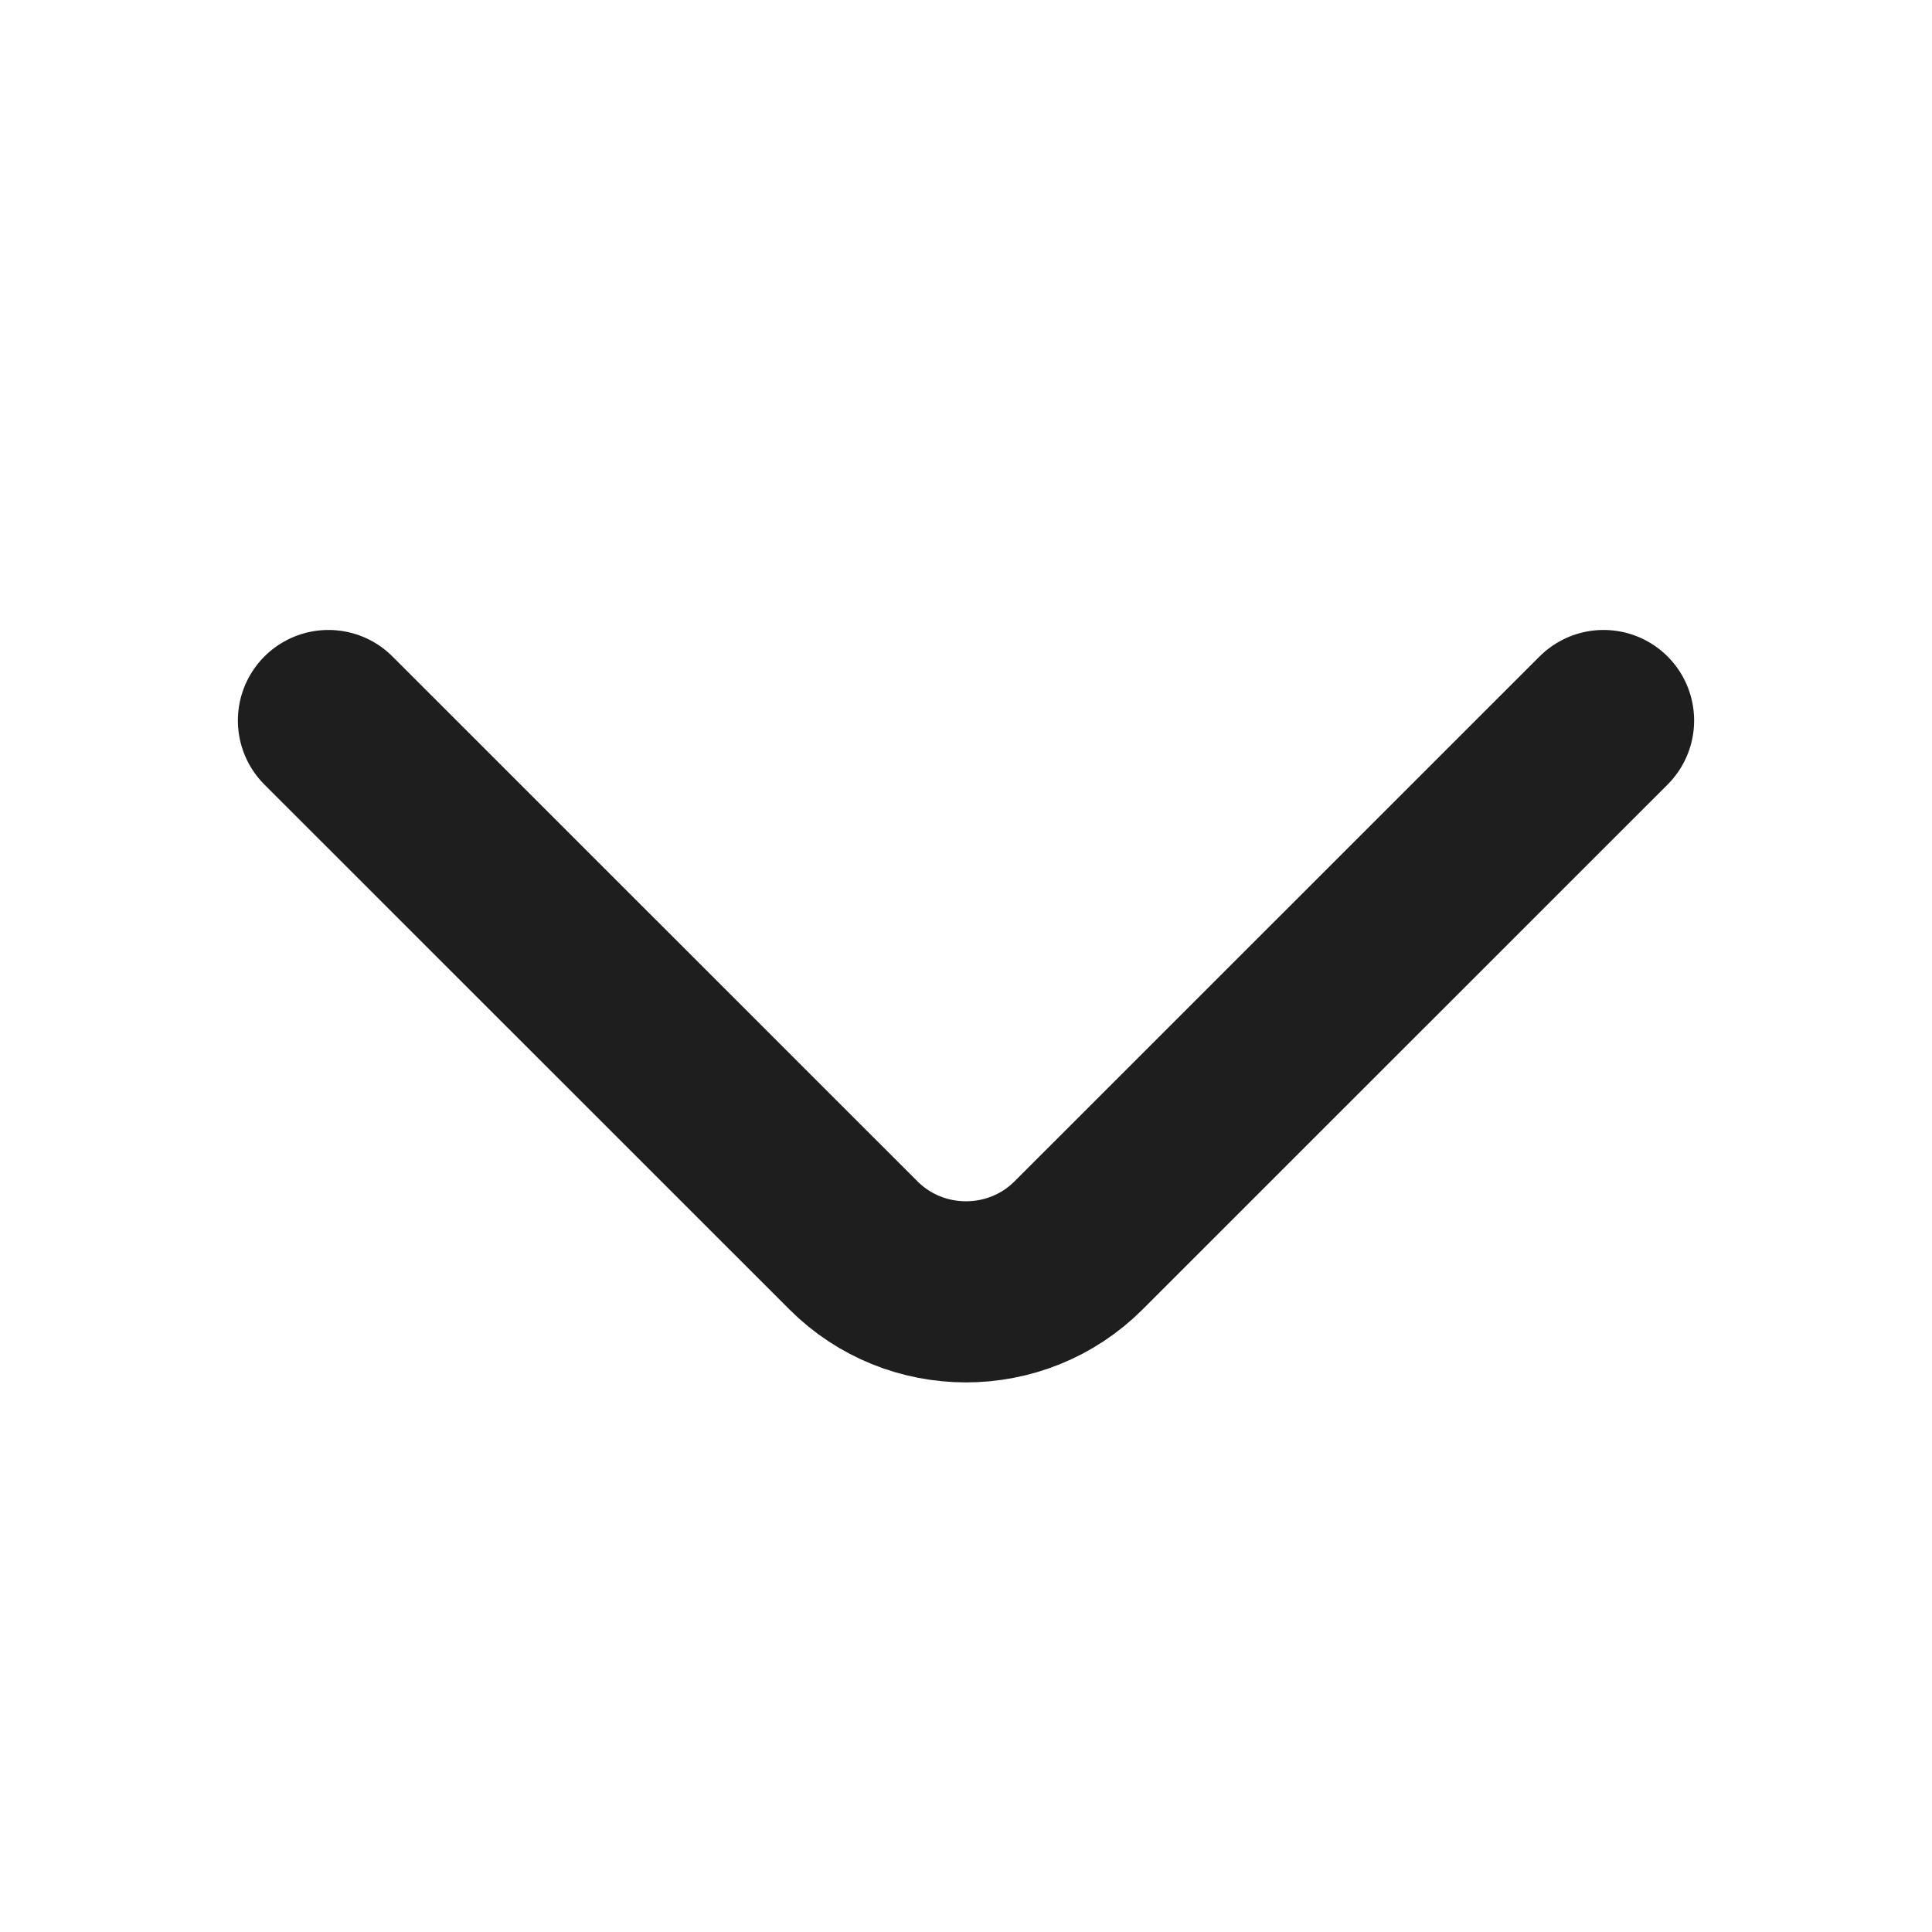
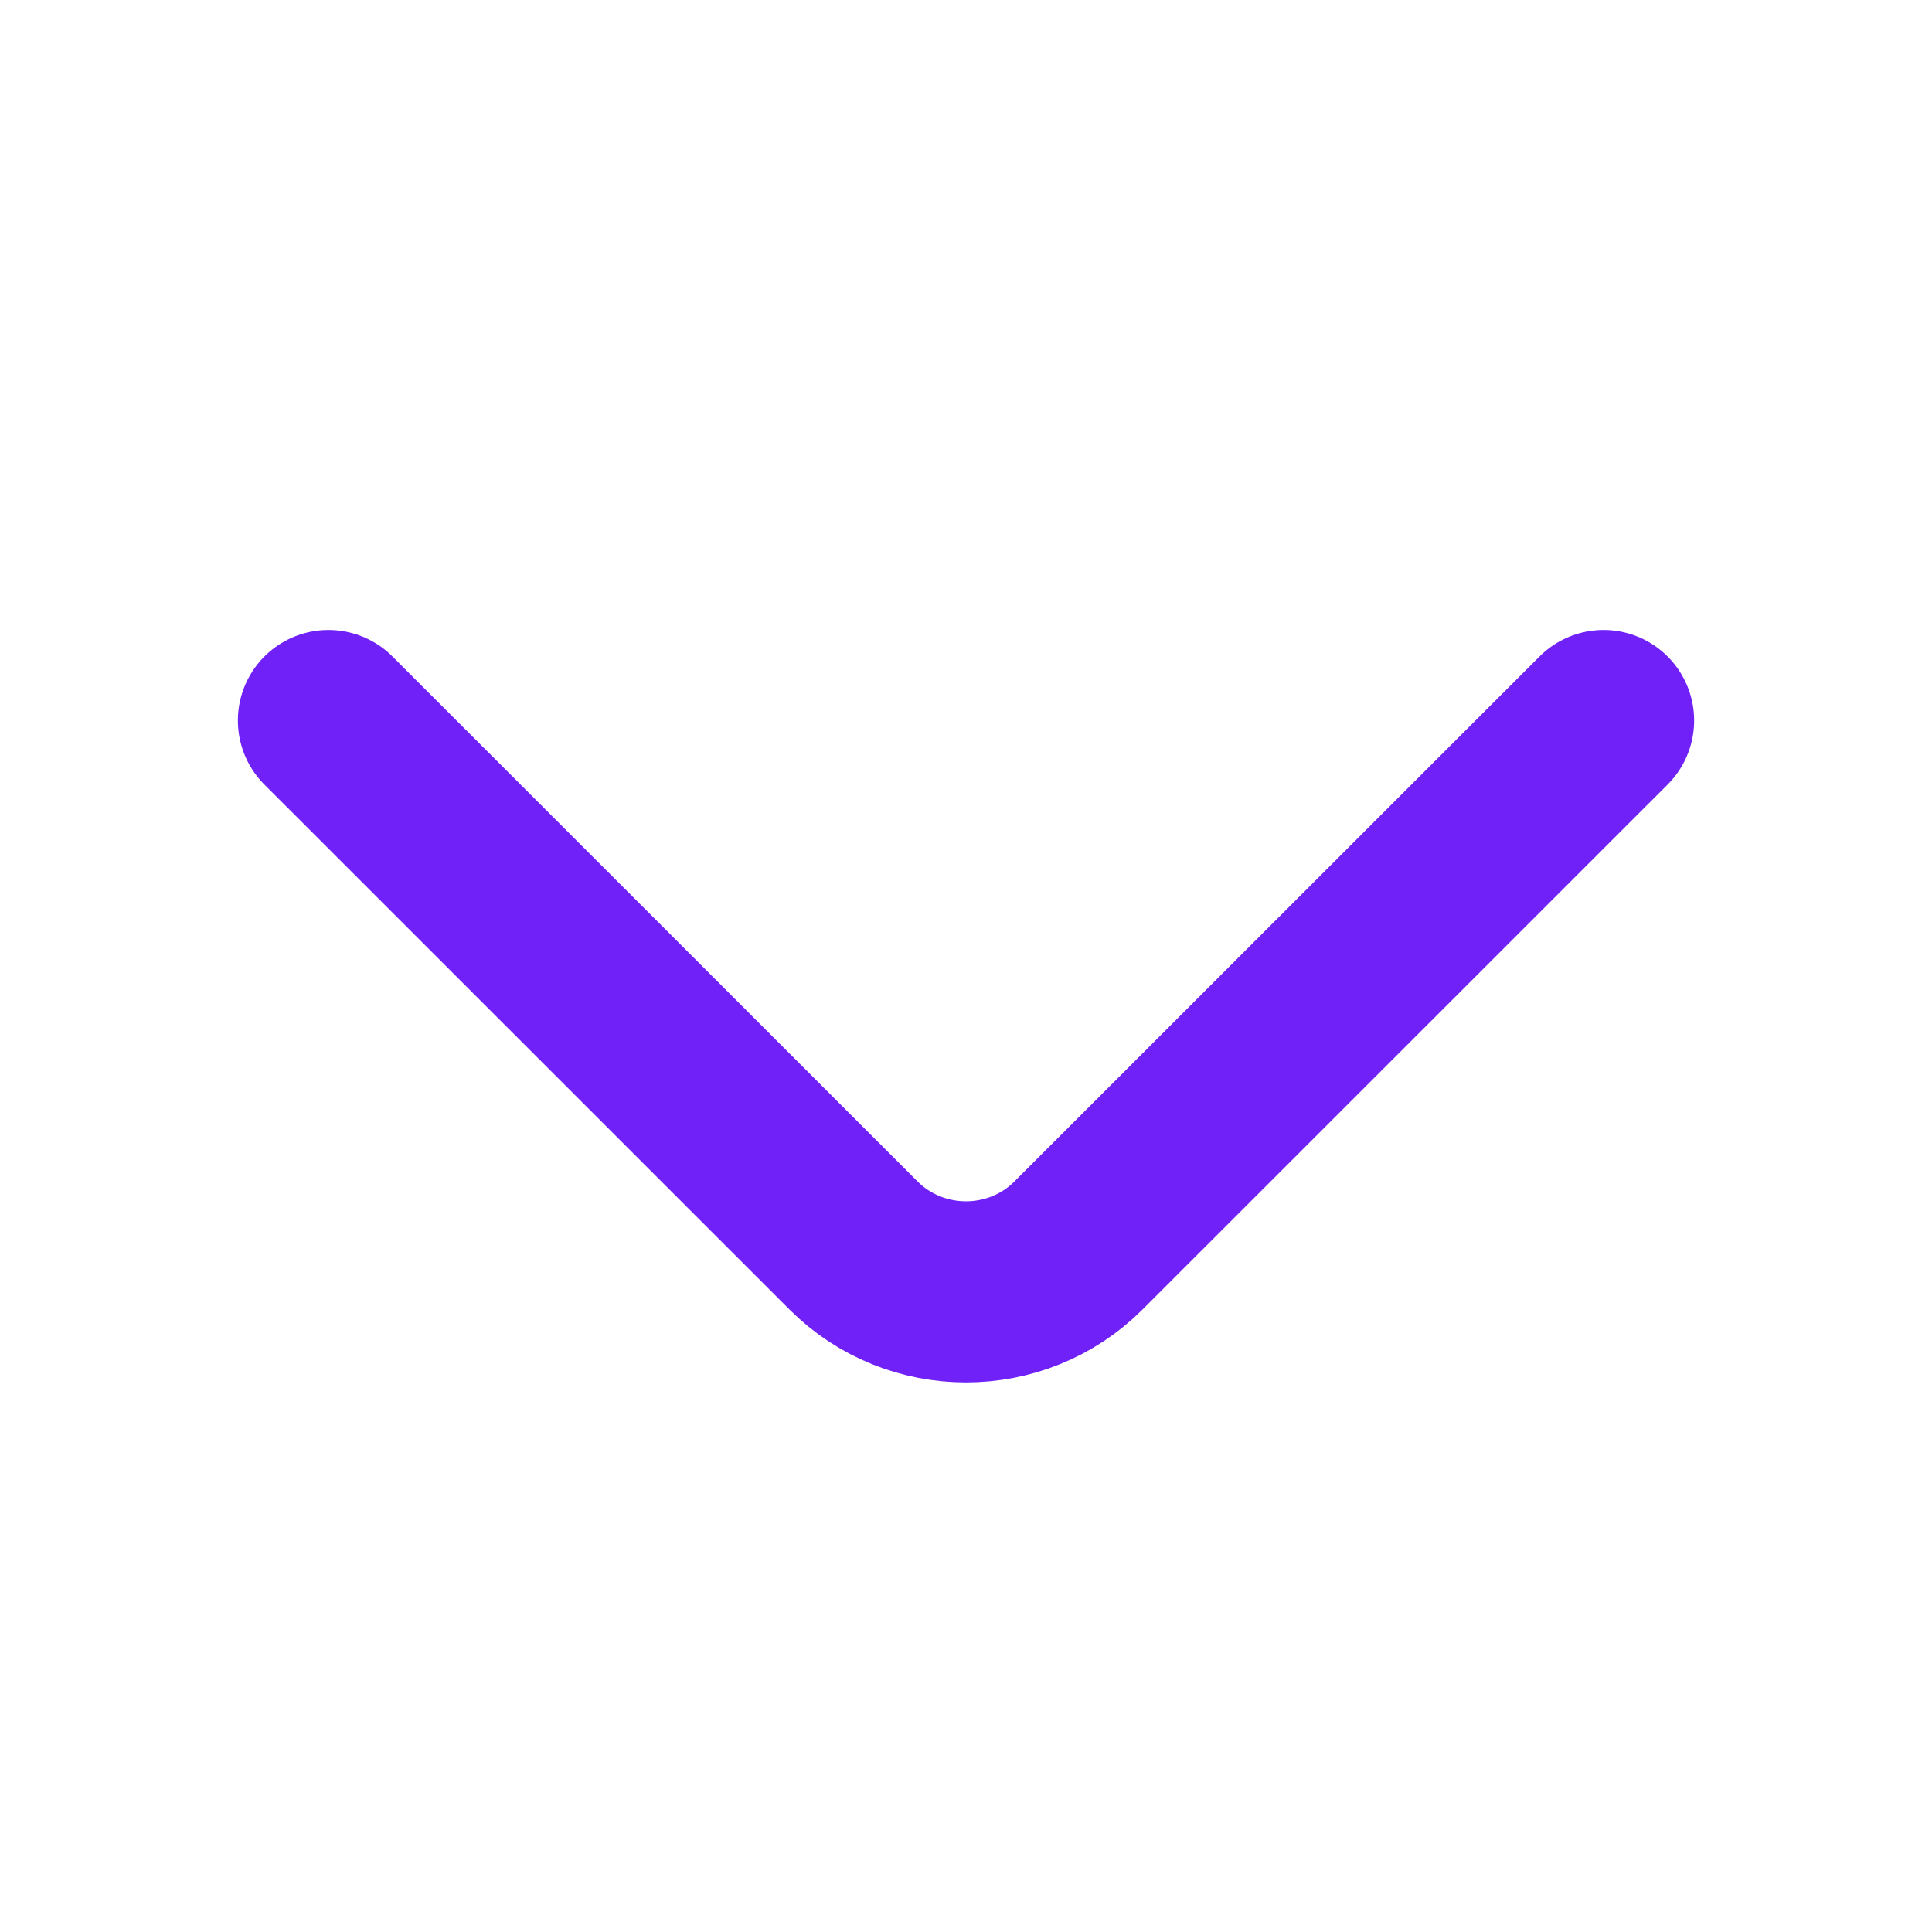
<svg xmlns="http://www.w3.org/2000/svg" width="16" height="16" viewBox="0 0 16 16" fill="none">
-   <path d="M13.28 5.967L8.933 10.313C8.42 10.827 7.58 10.827 7.067 10.313L2.72 5.967" stroke="#1E1E1E" stroke-width="1.5" stroke-miterlimit="10" stroke-linecap="round" stroke-linejoin="round" />
+   <path d="M13.28 5.967L8.933 10.313C8.42 10.827 7.58 10.827 7.067 10.313L2.72 5.967" stroke="#7021F8" stroke-width="1.5" stroke-miterlimit="10" stroke-linecap="round" stroke-linejoin="round" />
</svg>
